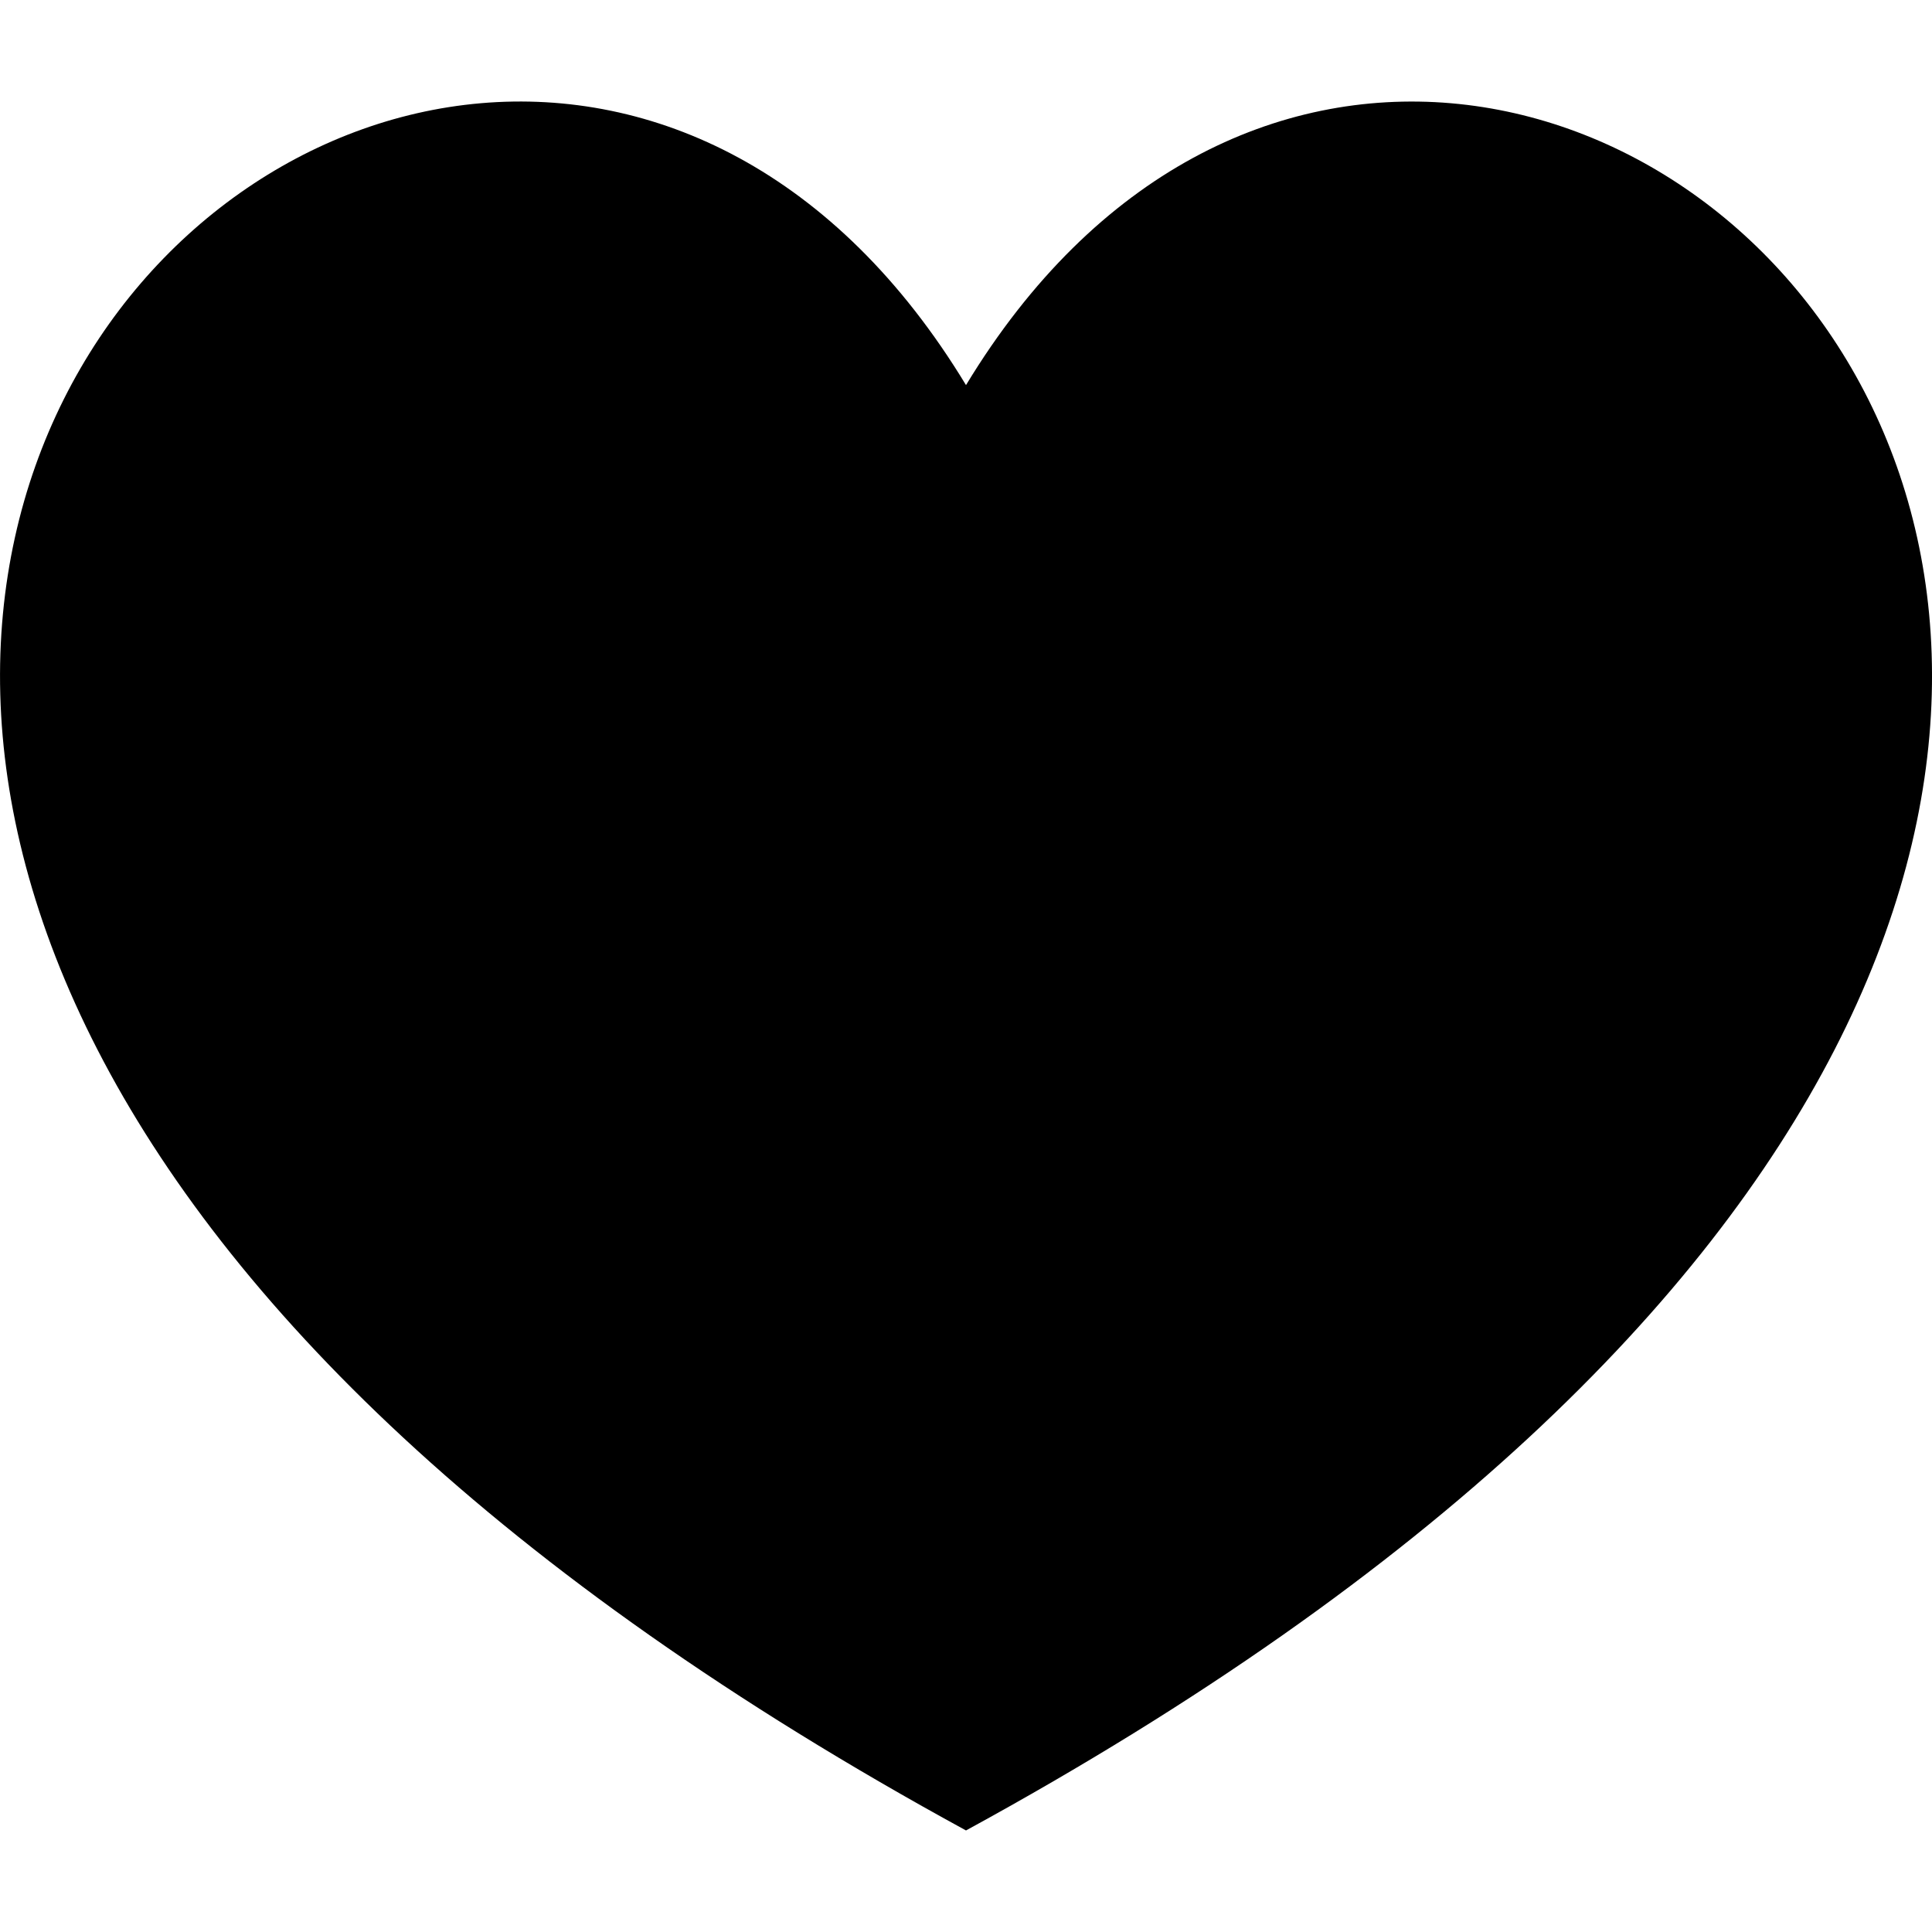
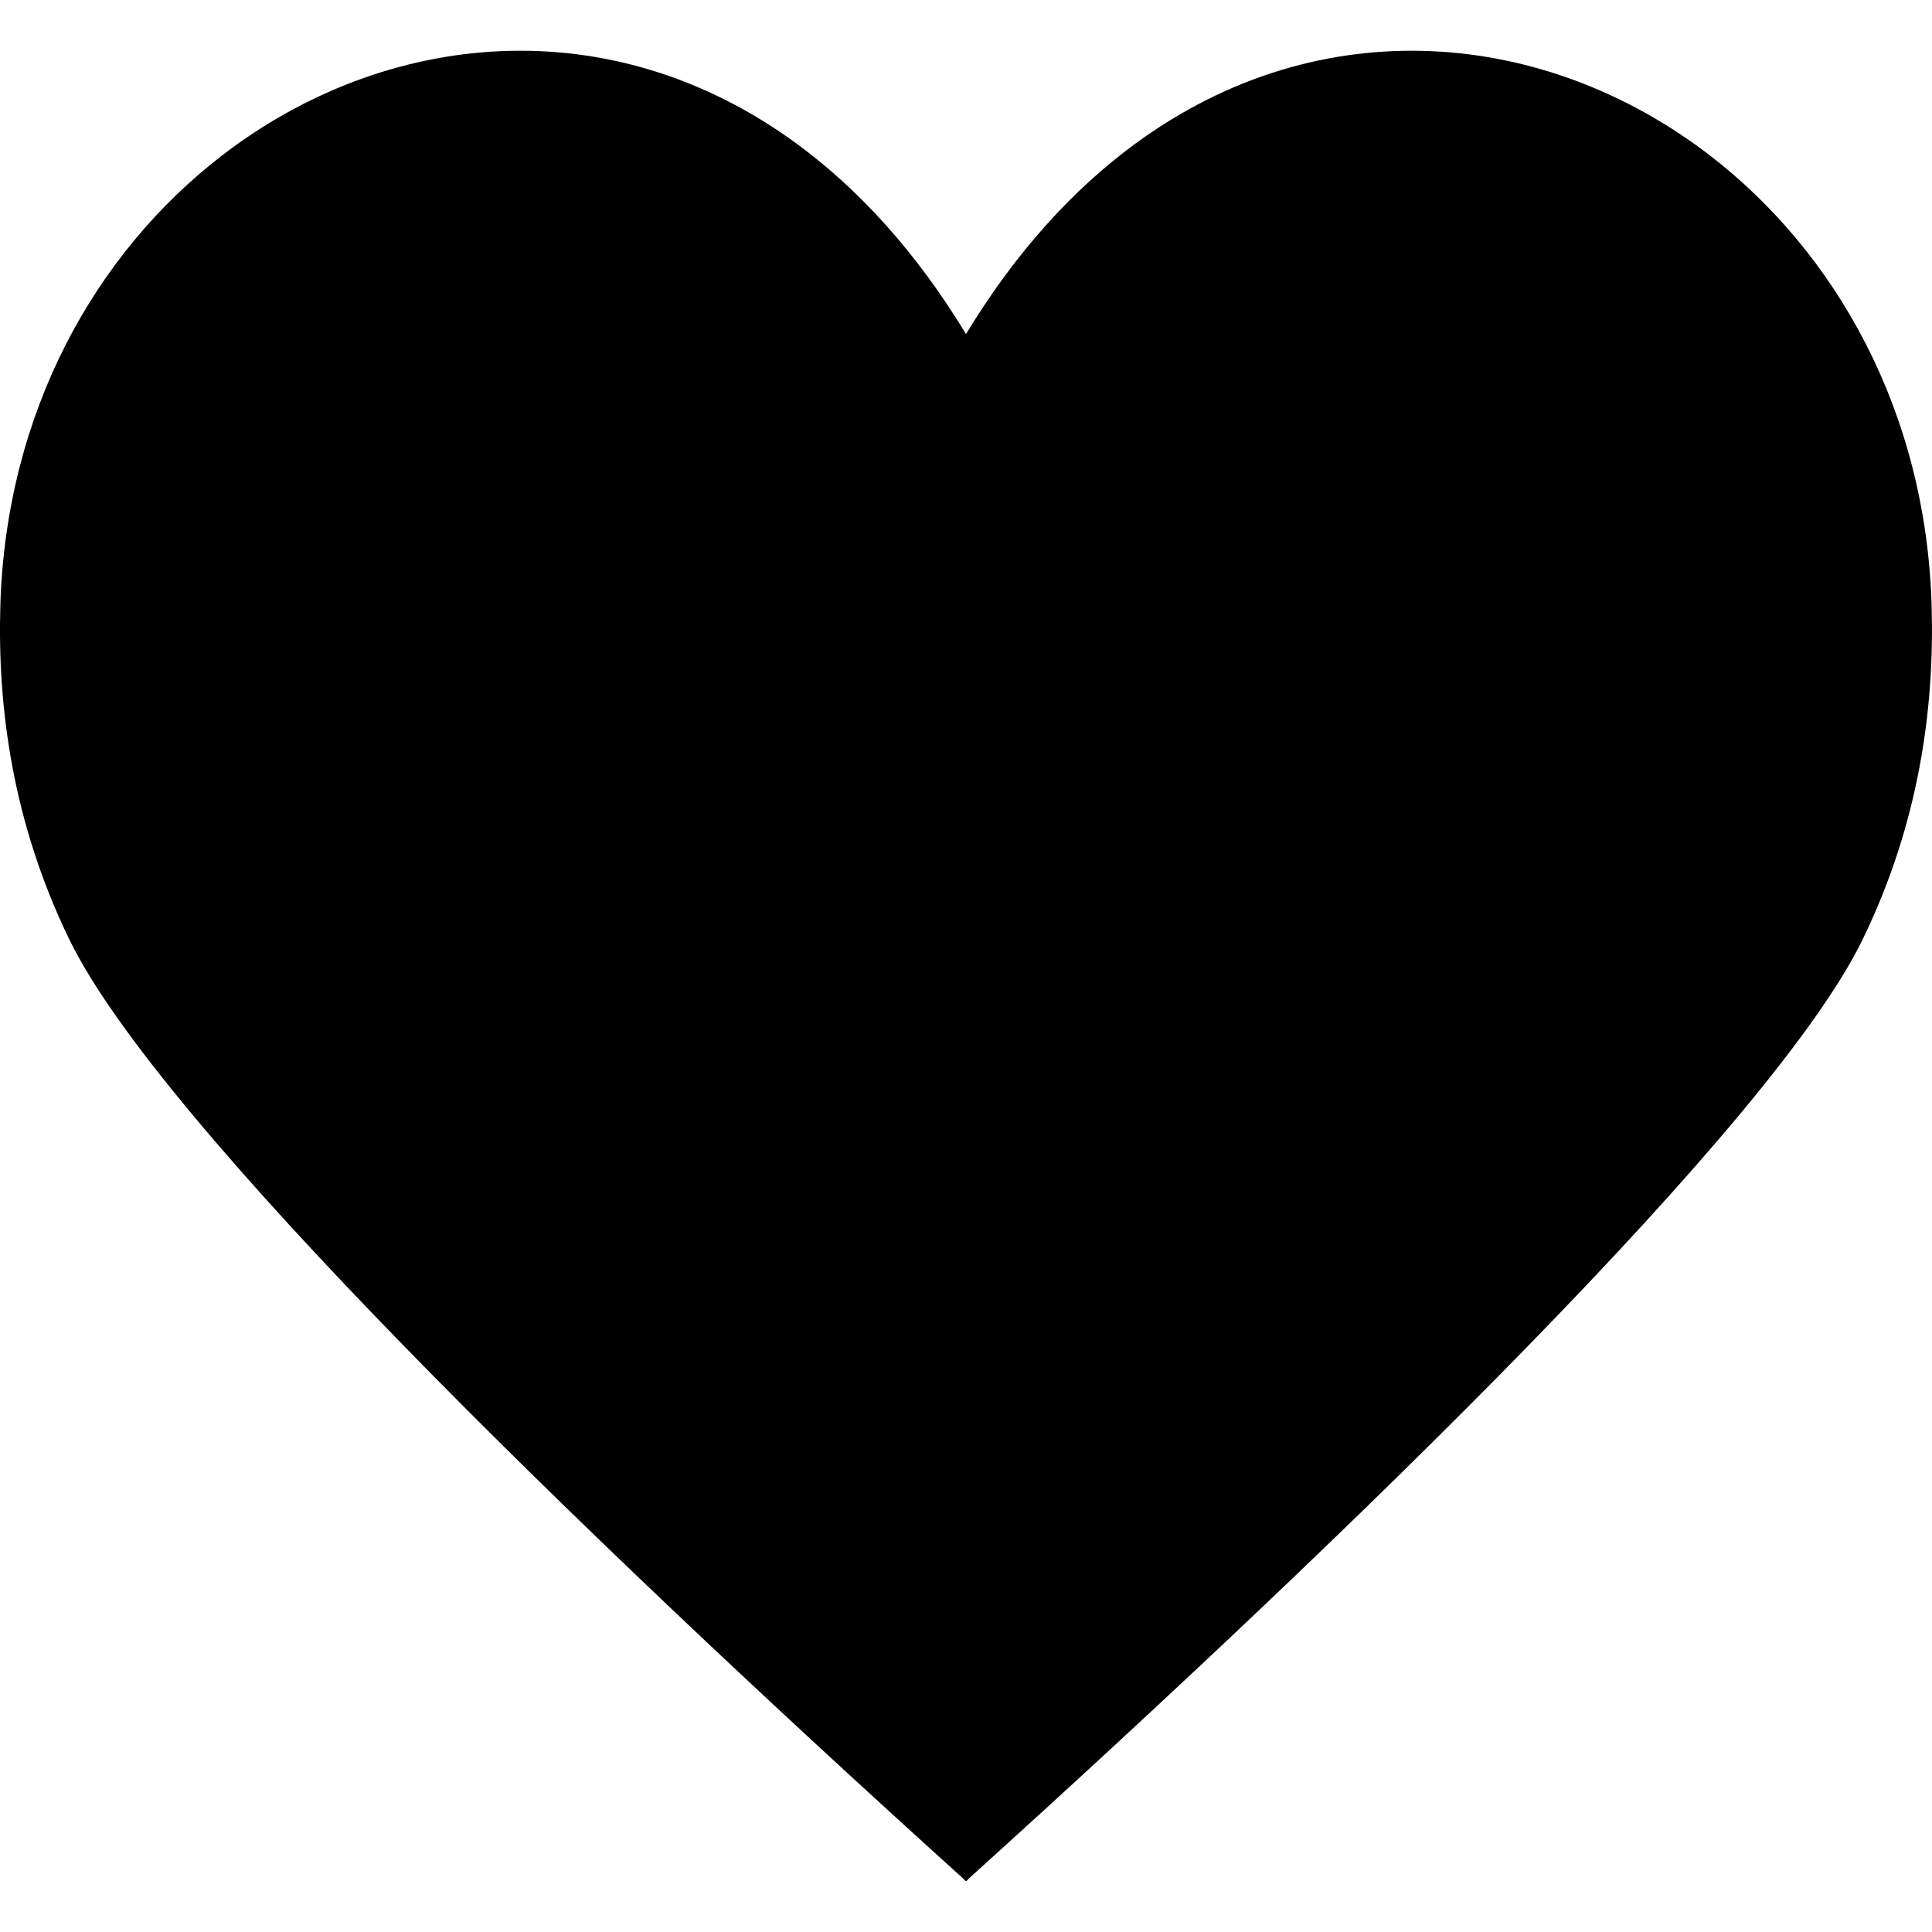
<svg xmlns="http://www.w3.org/2000/svg" version="1.1" id="flexicon" x="0px" y="0px" width="64px" height="64px" viewBox="0 0 64 64" enable-background="new 0 0 64 64" xml:space="preserve">
-   <path d="M32,60.636c-62.43-34.054-17.278-76.395,0-47.879C49.278-15.756,94.434,26.582,32,60.636z" />
+   <path d="M63.988,20.07c-0.185-6.42-3.152-11.695-7.352-14.926c-5.399-4.15-12.841-4.92-19.031-0.382  C35.562,6.262,33.652,8.339,32,11.066c-1.654-2.728-3.562-4.805-5.606-6.304c-6.19-4.538-13.631-3.769-19.031,0.382  c-4.2,3.23-7.167,8.506-7.352,14.926c-0.099,3.41,0.421,7.219,2.291,11.061c2.941,6.044,16.743,19.48,29.586,31.081  c0.036,0.034,0.069,0.072,0.105,0.106c0.002-0.002,0.004-0.004,0.007-0.006c0.002,0.002,0.004,0.004,0.006,0.006  c0.036-0.034,0.069-0.072,0.105-0.106c12.843-11.601,26.645-25.037,29.586-31.081C63.567,27.289,64.087,23.48,63.988,20.07z" />
</svg>
